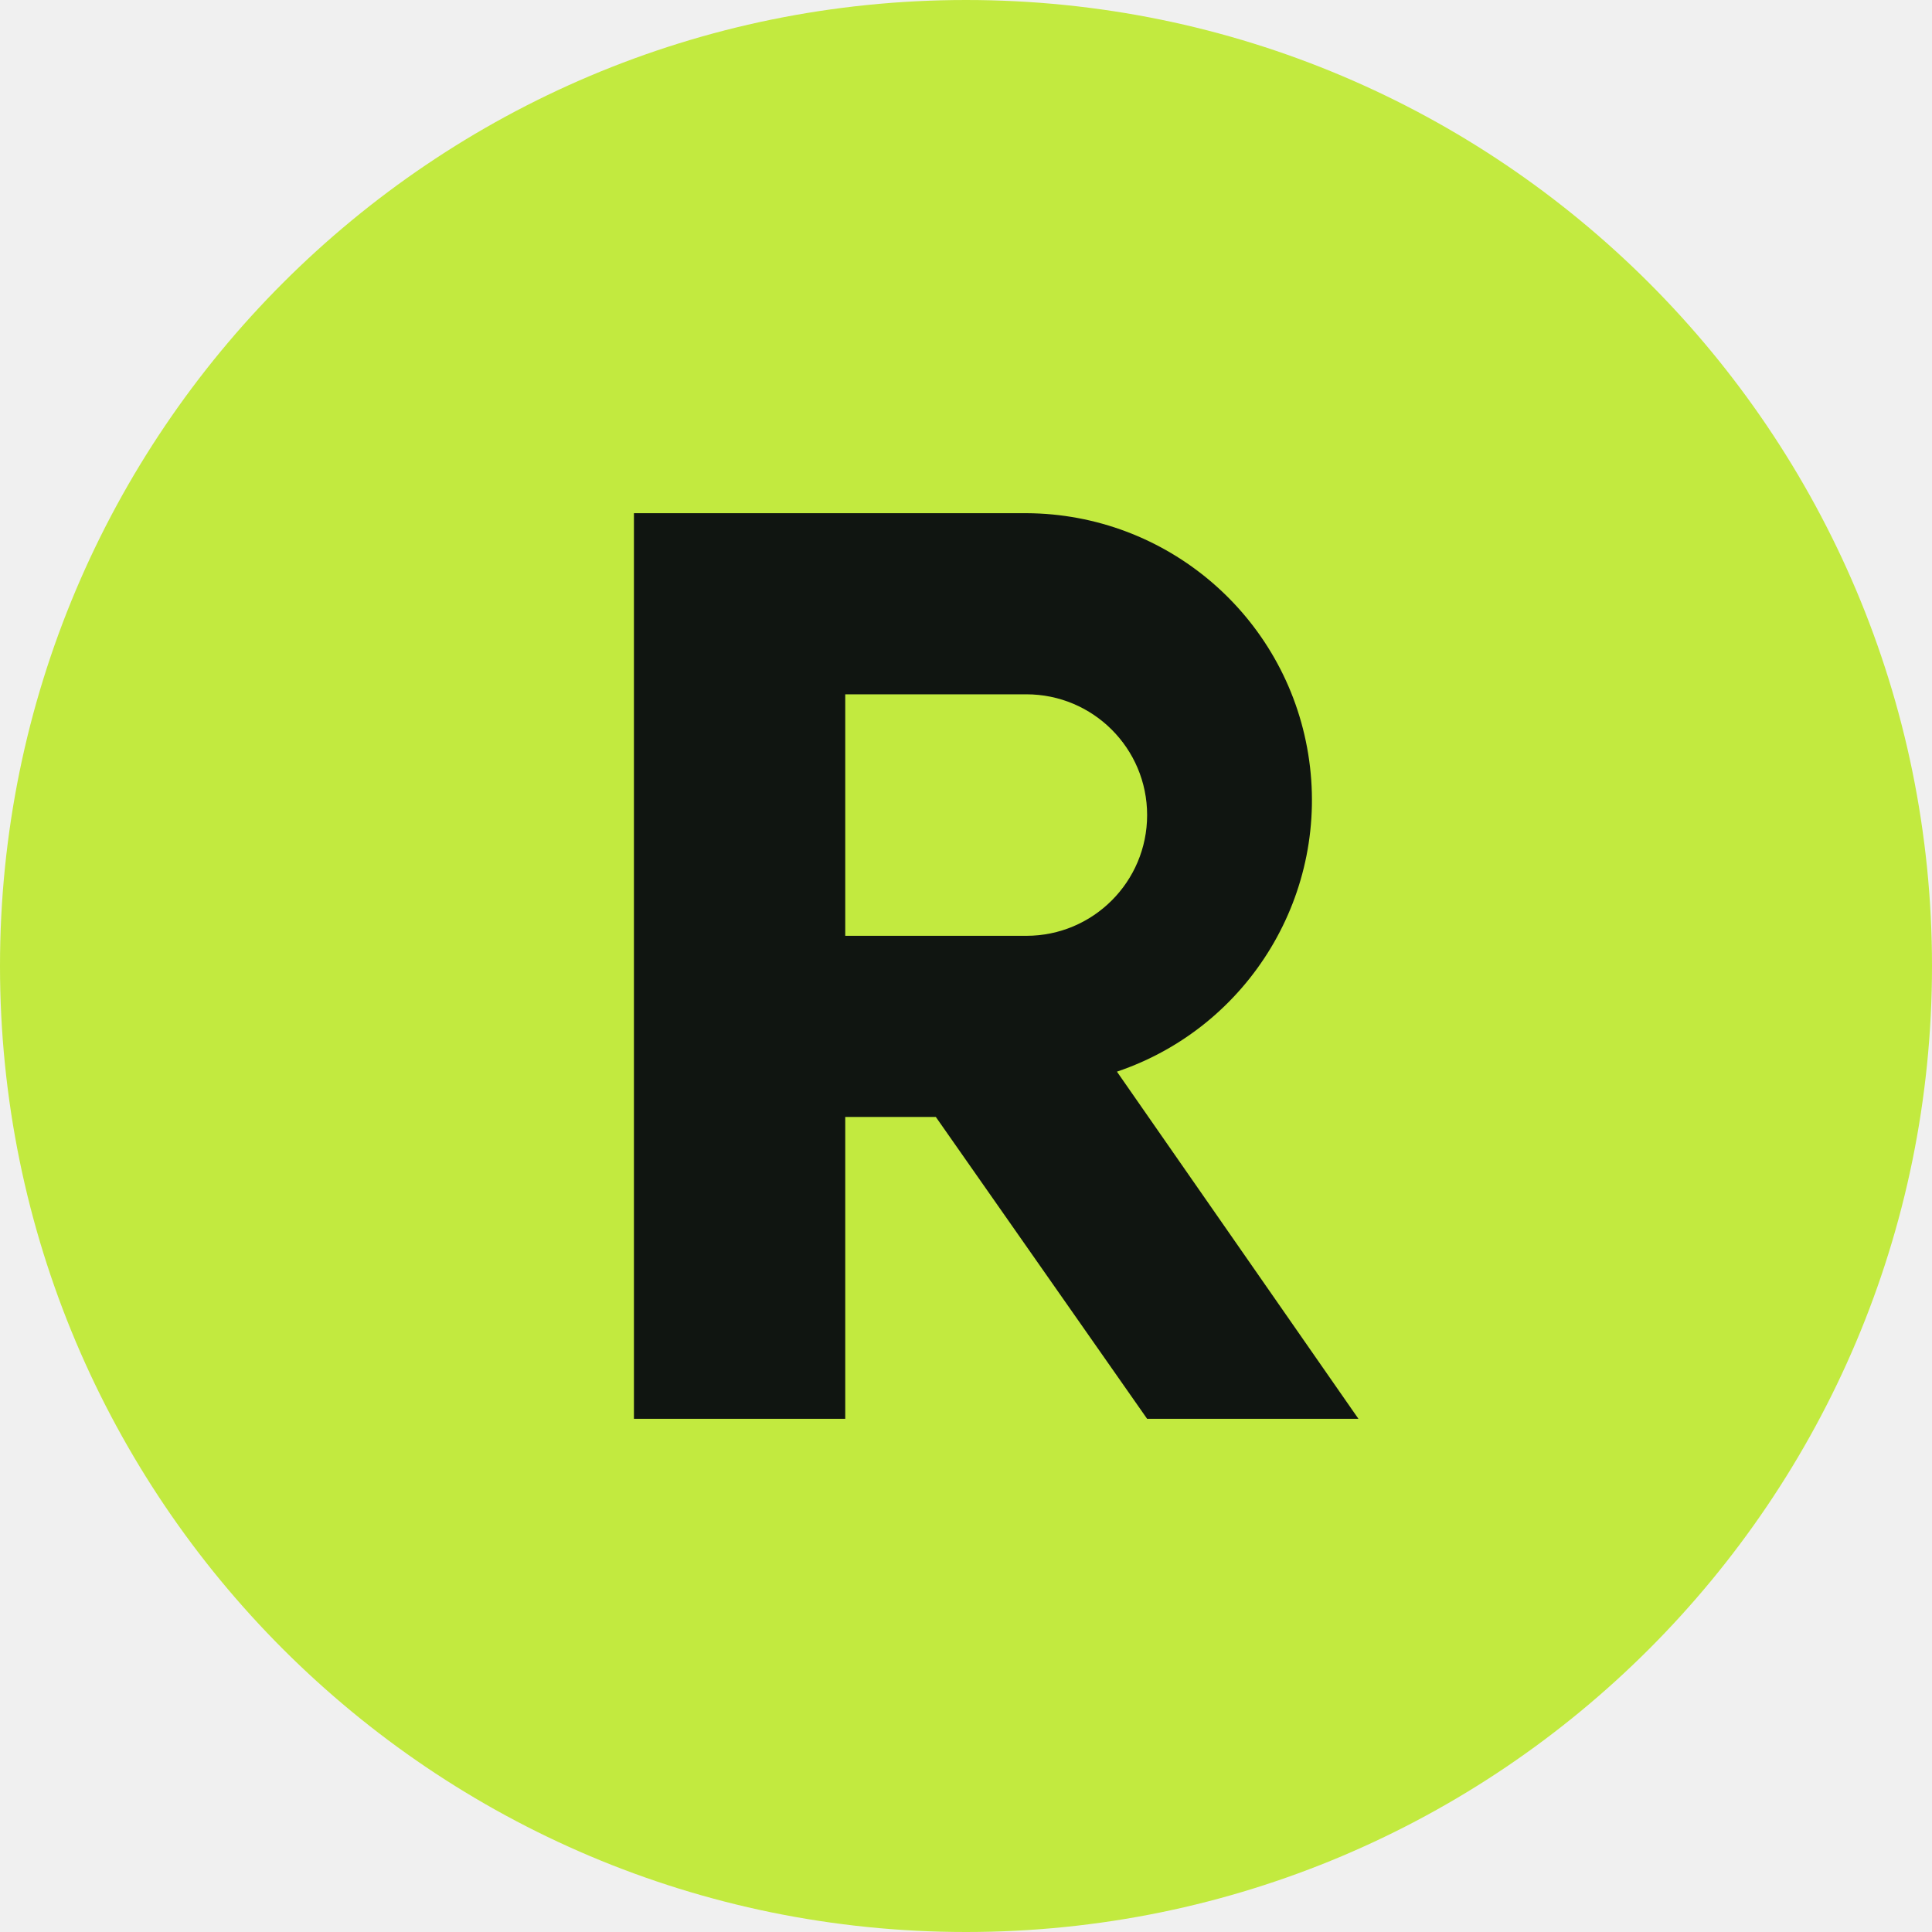
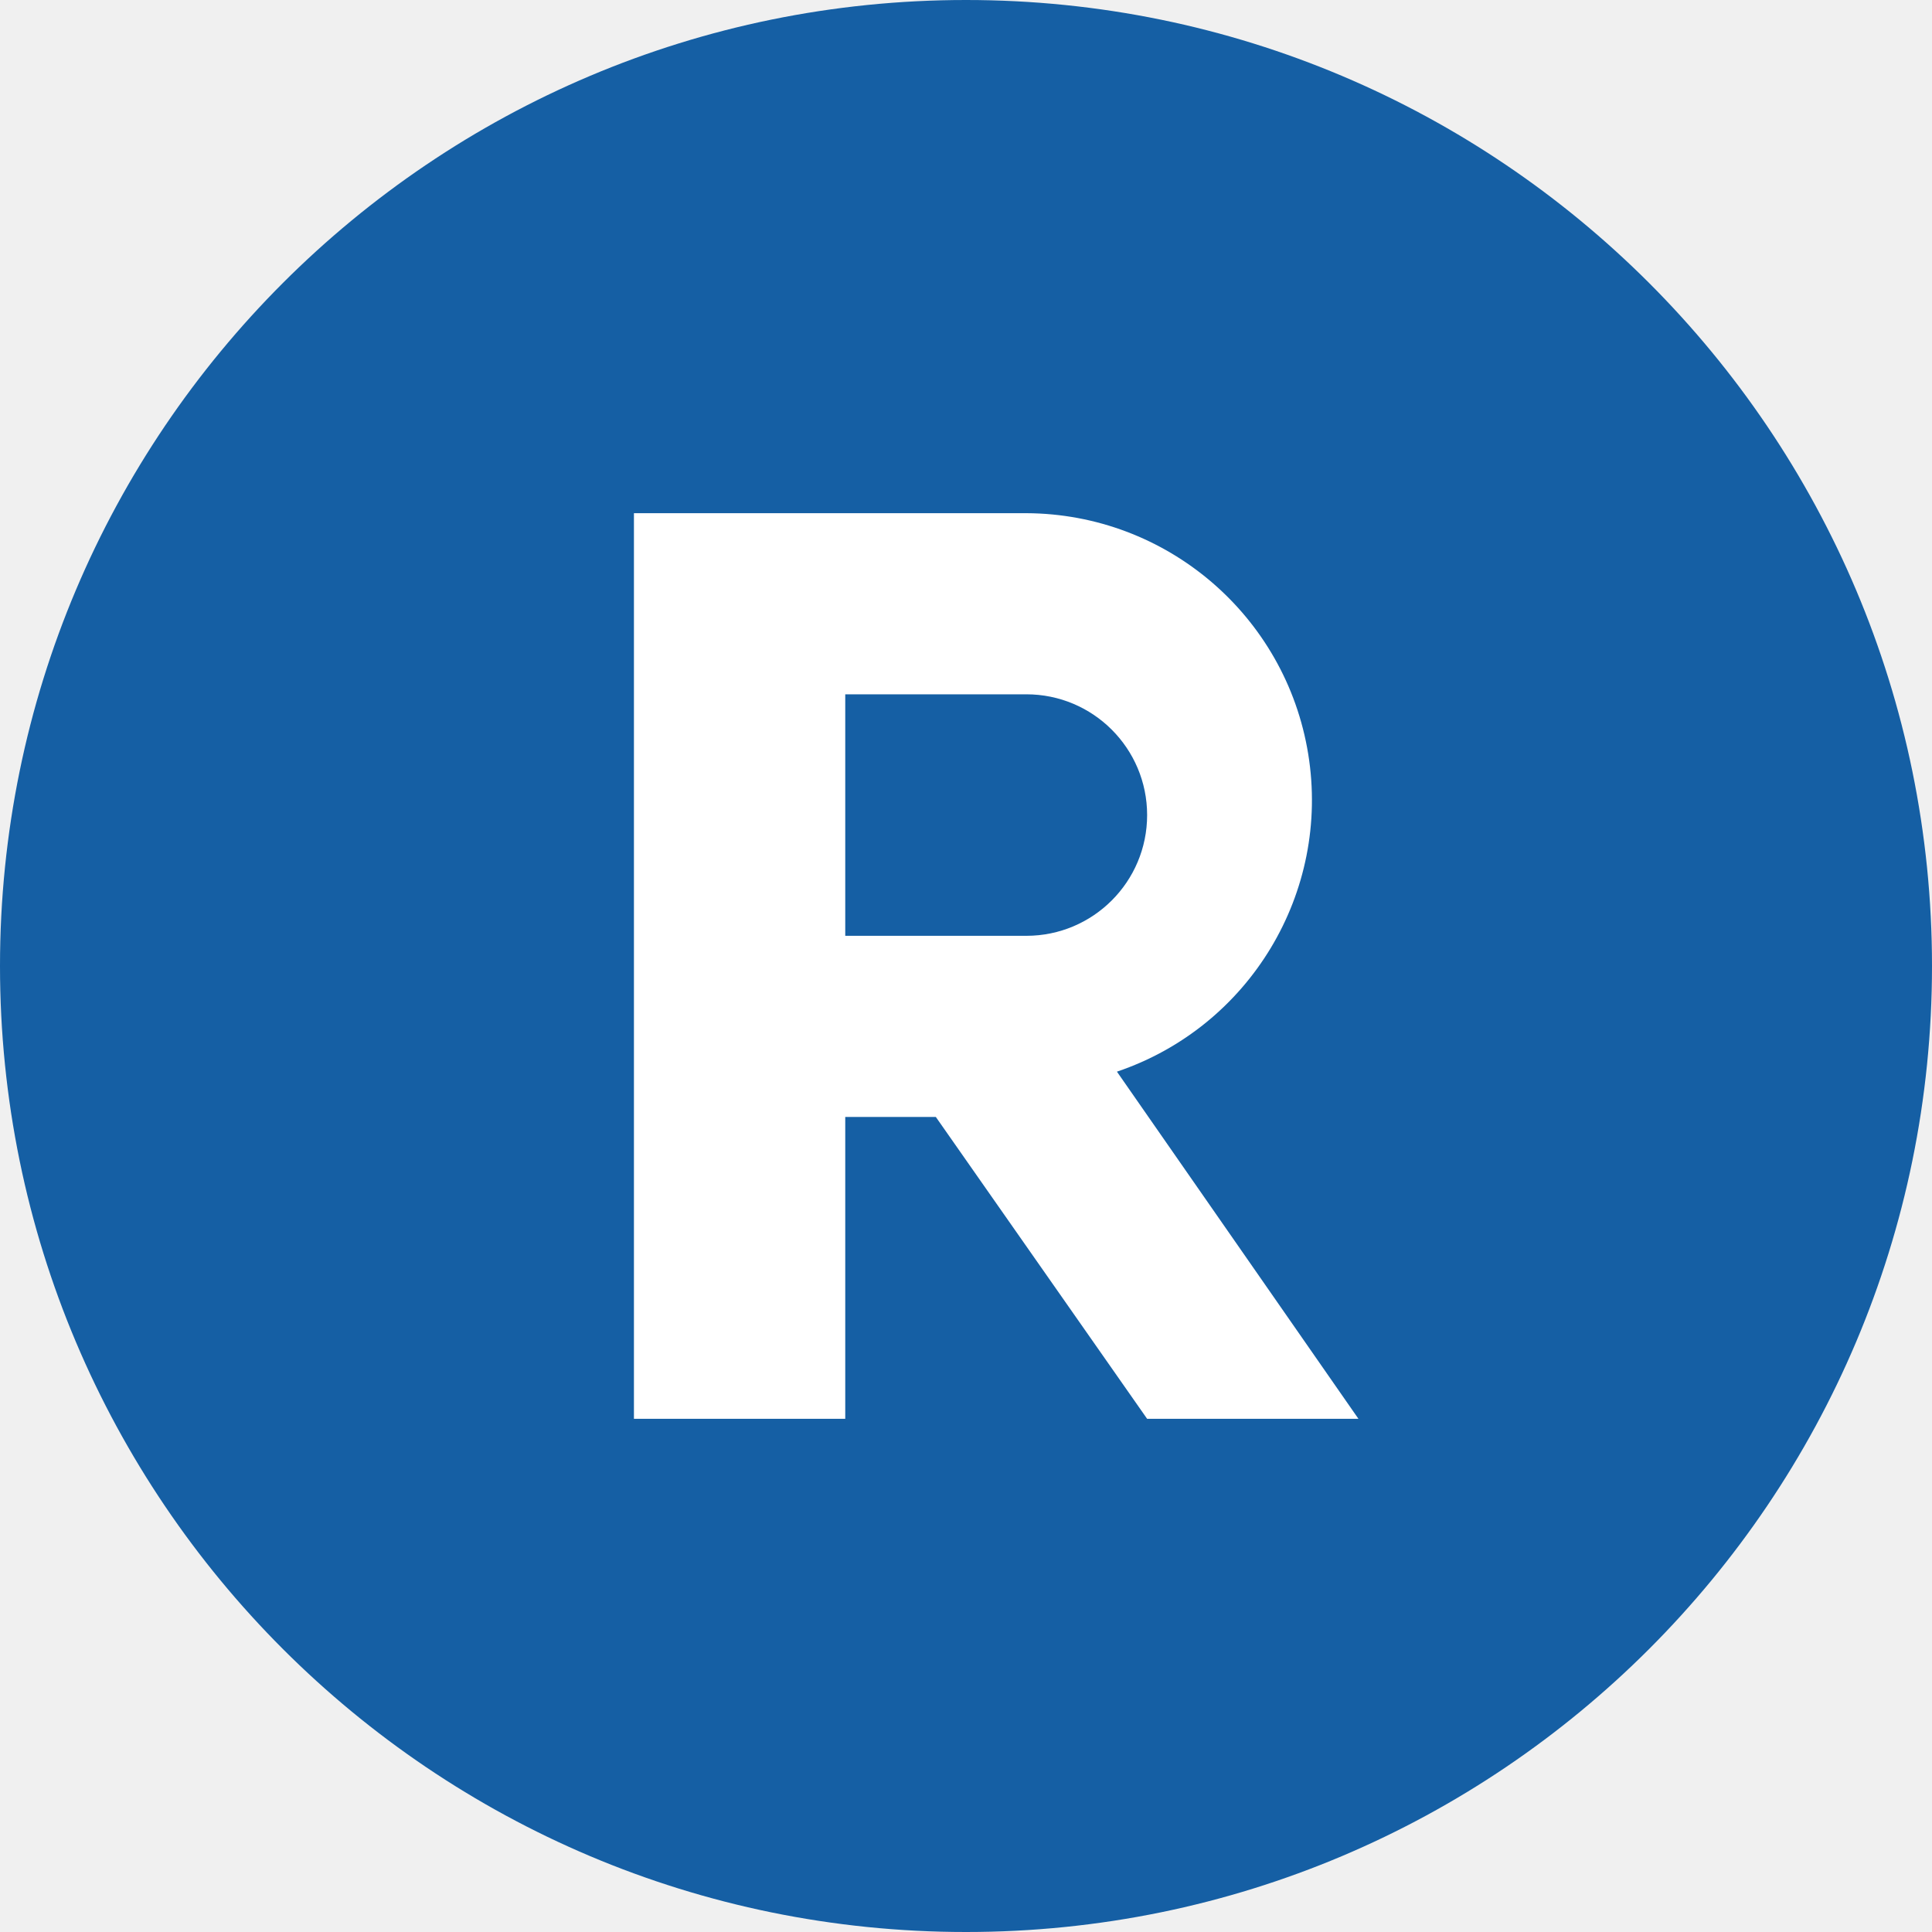
<svg xmlns="http://www.w3.org/2000/svg" viewBox="0 0 64 64">
-   <circle cx="32" cy="32" r="32" fill="#c2ea3f" />
-   <path d="M21 47V17h13a9.5 9.5 0 0 1 3 18.5L45 47h-7l-7-10h-3v10z M28 31h6a4 4 0 0 0 0-8h-6z" fill="#101511" fill-rule="evenodd" />
+   <circle cx="32" cy="32" r="32" fill="#155fa4" />
+   <path d="M21 47V17h13a9.5 9.5 0 0 1 3 18.5L45 47h-7l-7-10h-3v10z M28 31h6a4 4 0 0 0 0-8h-6z" fill="#ffffff" fill-rule="evenodd" />
</svg>
